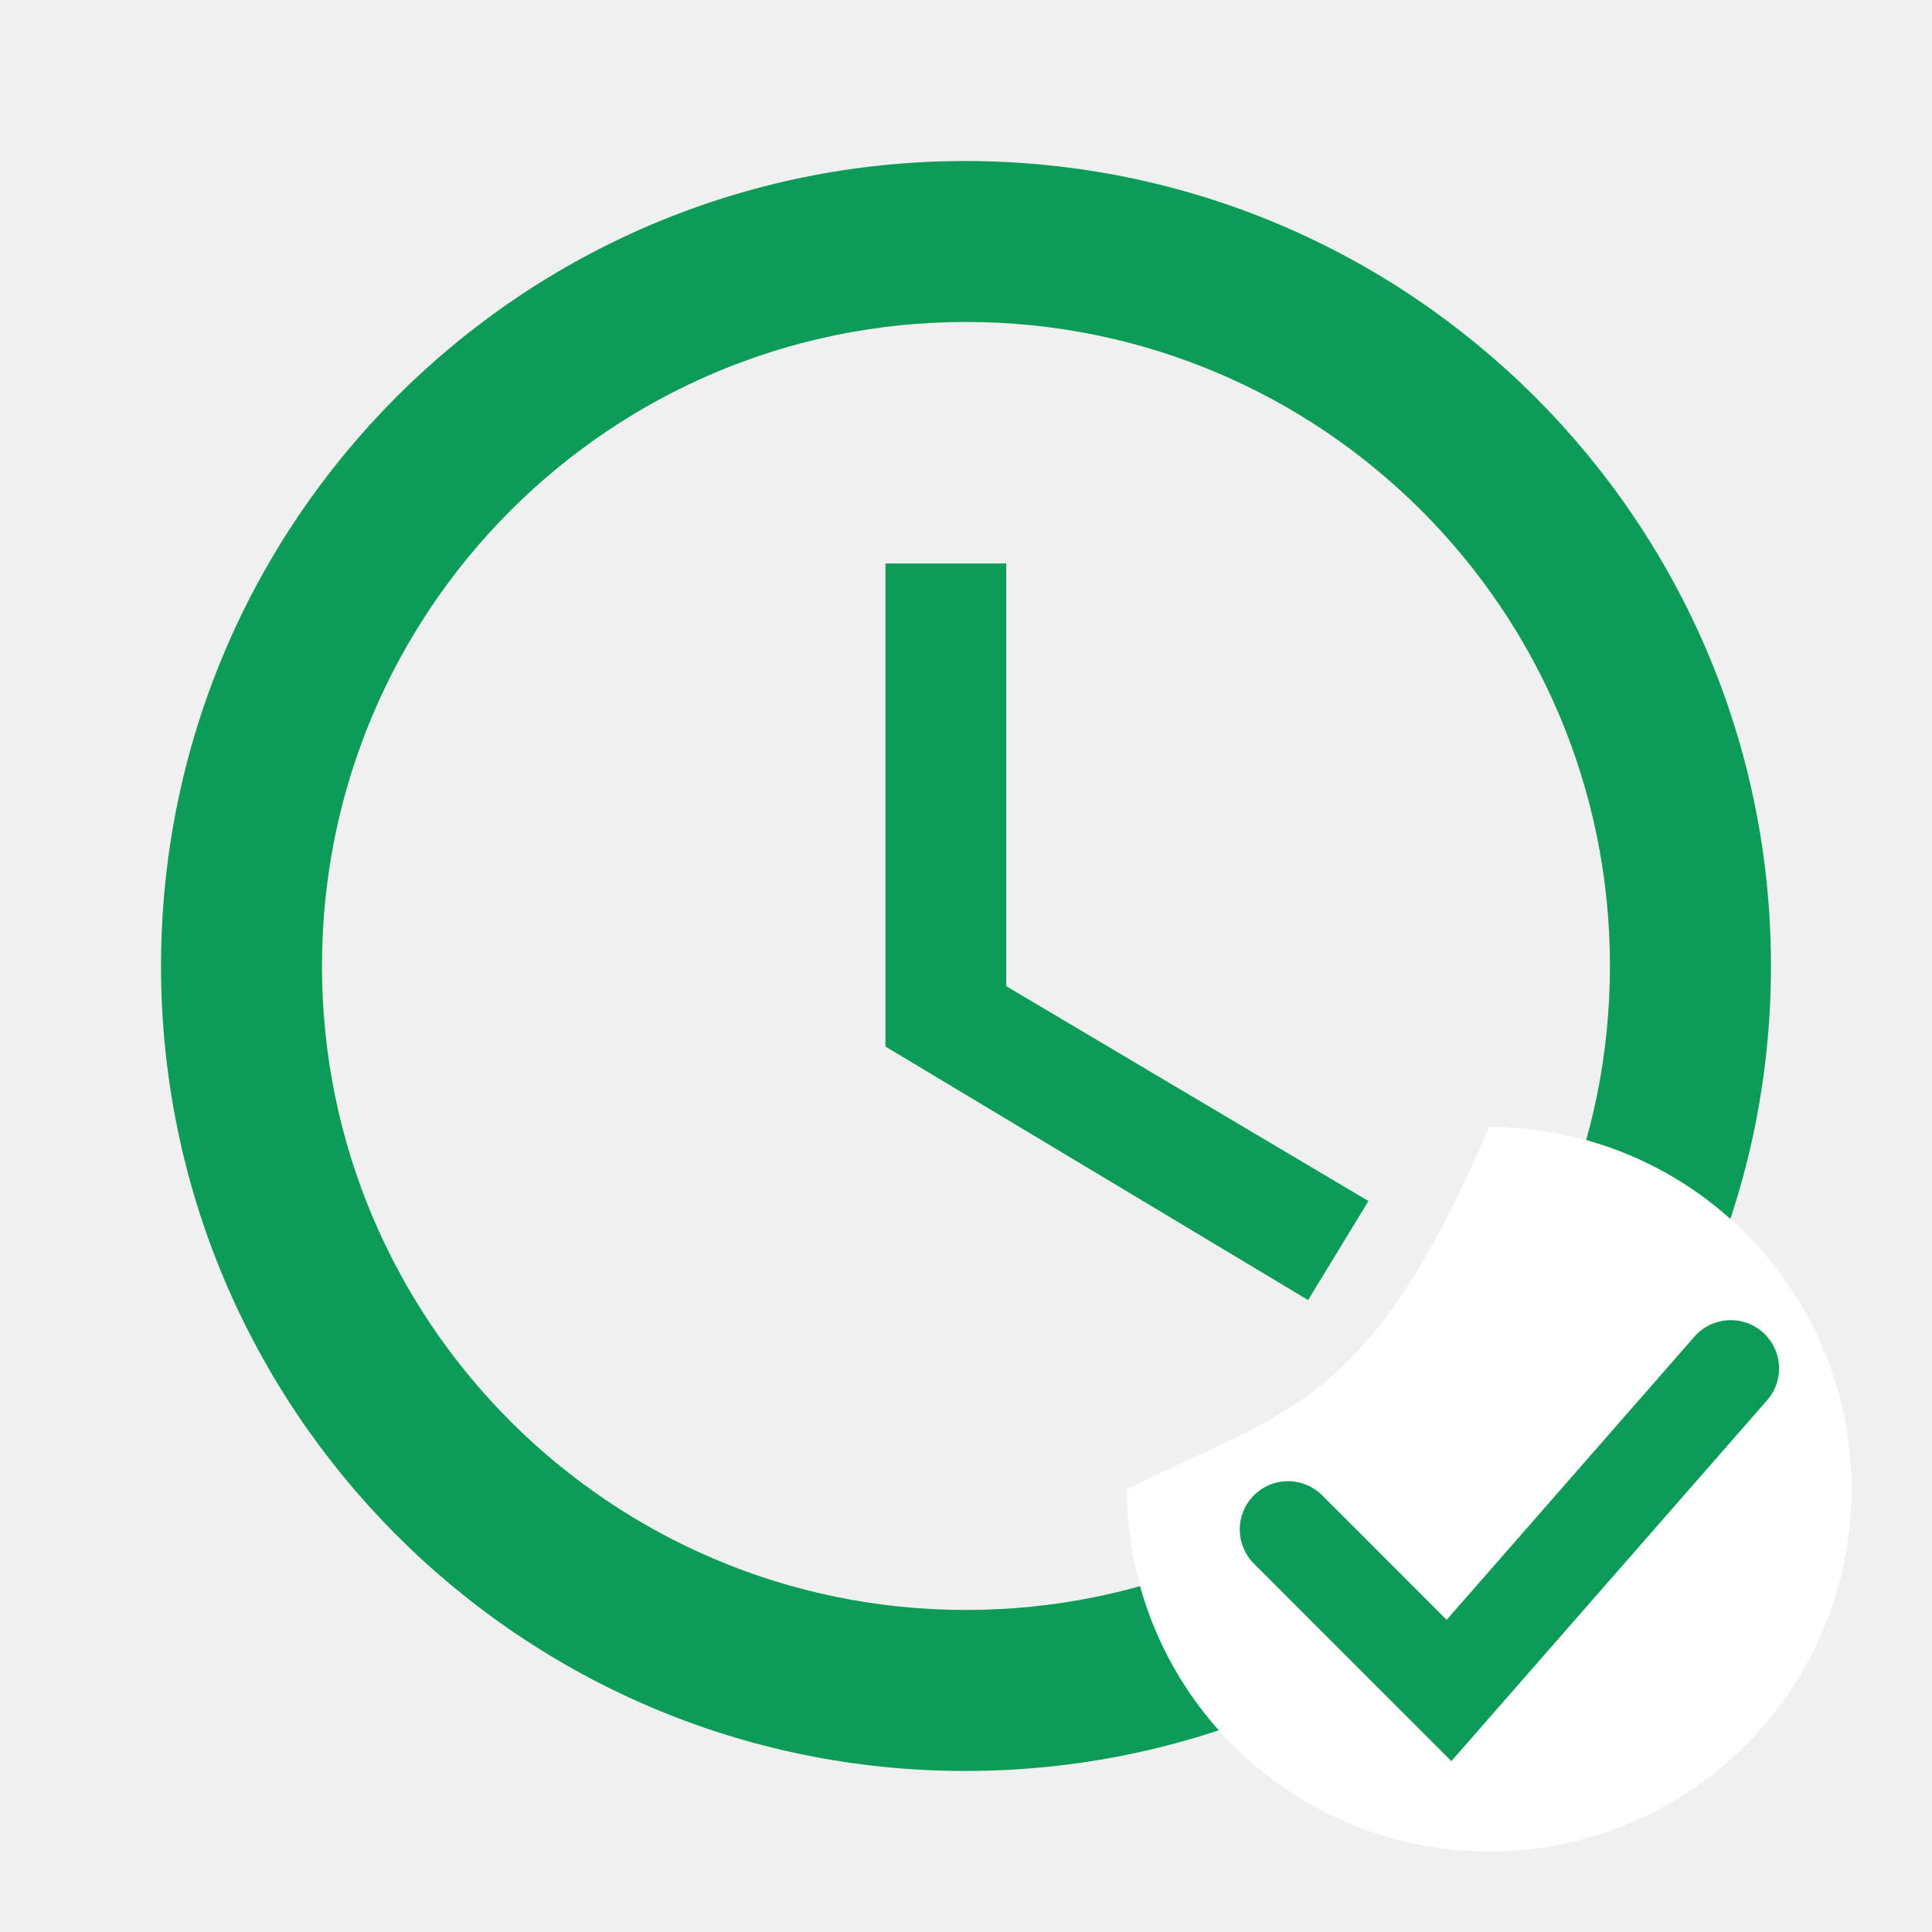
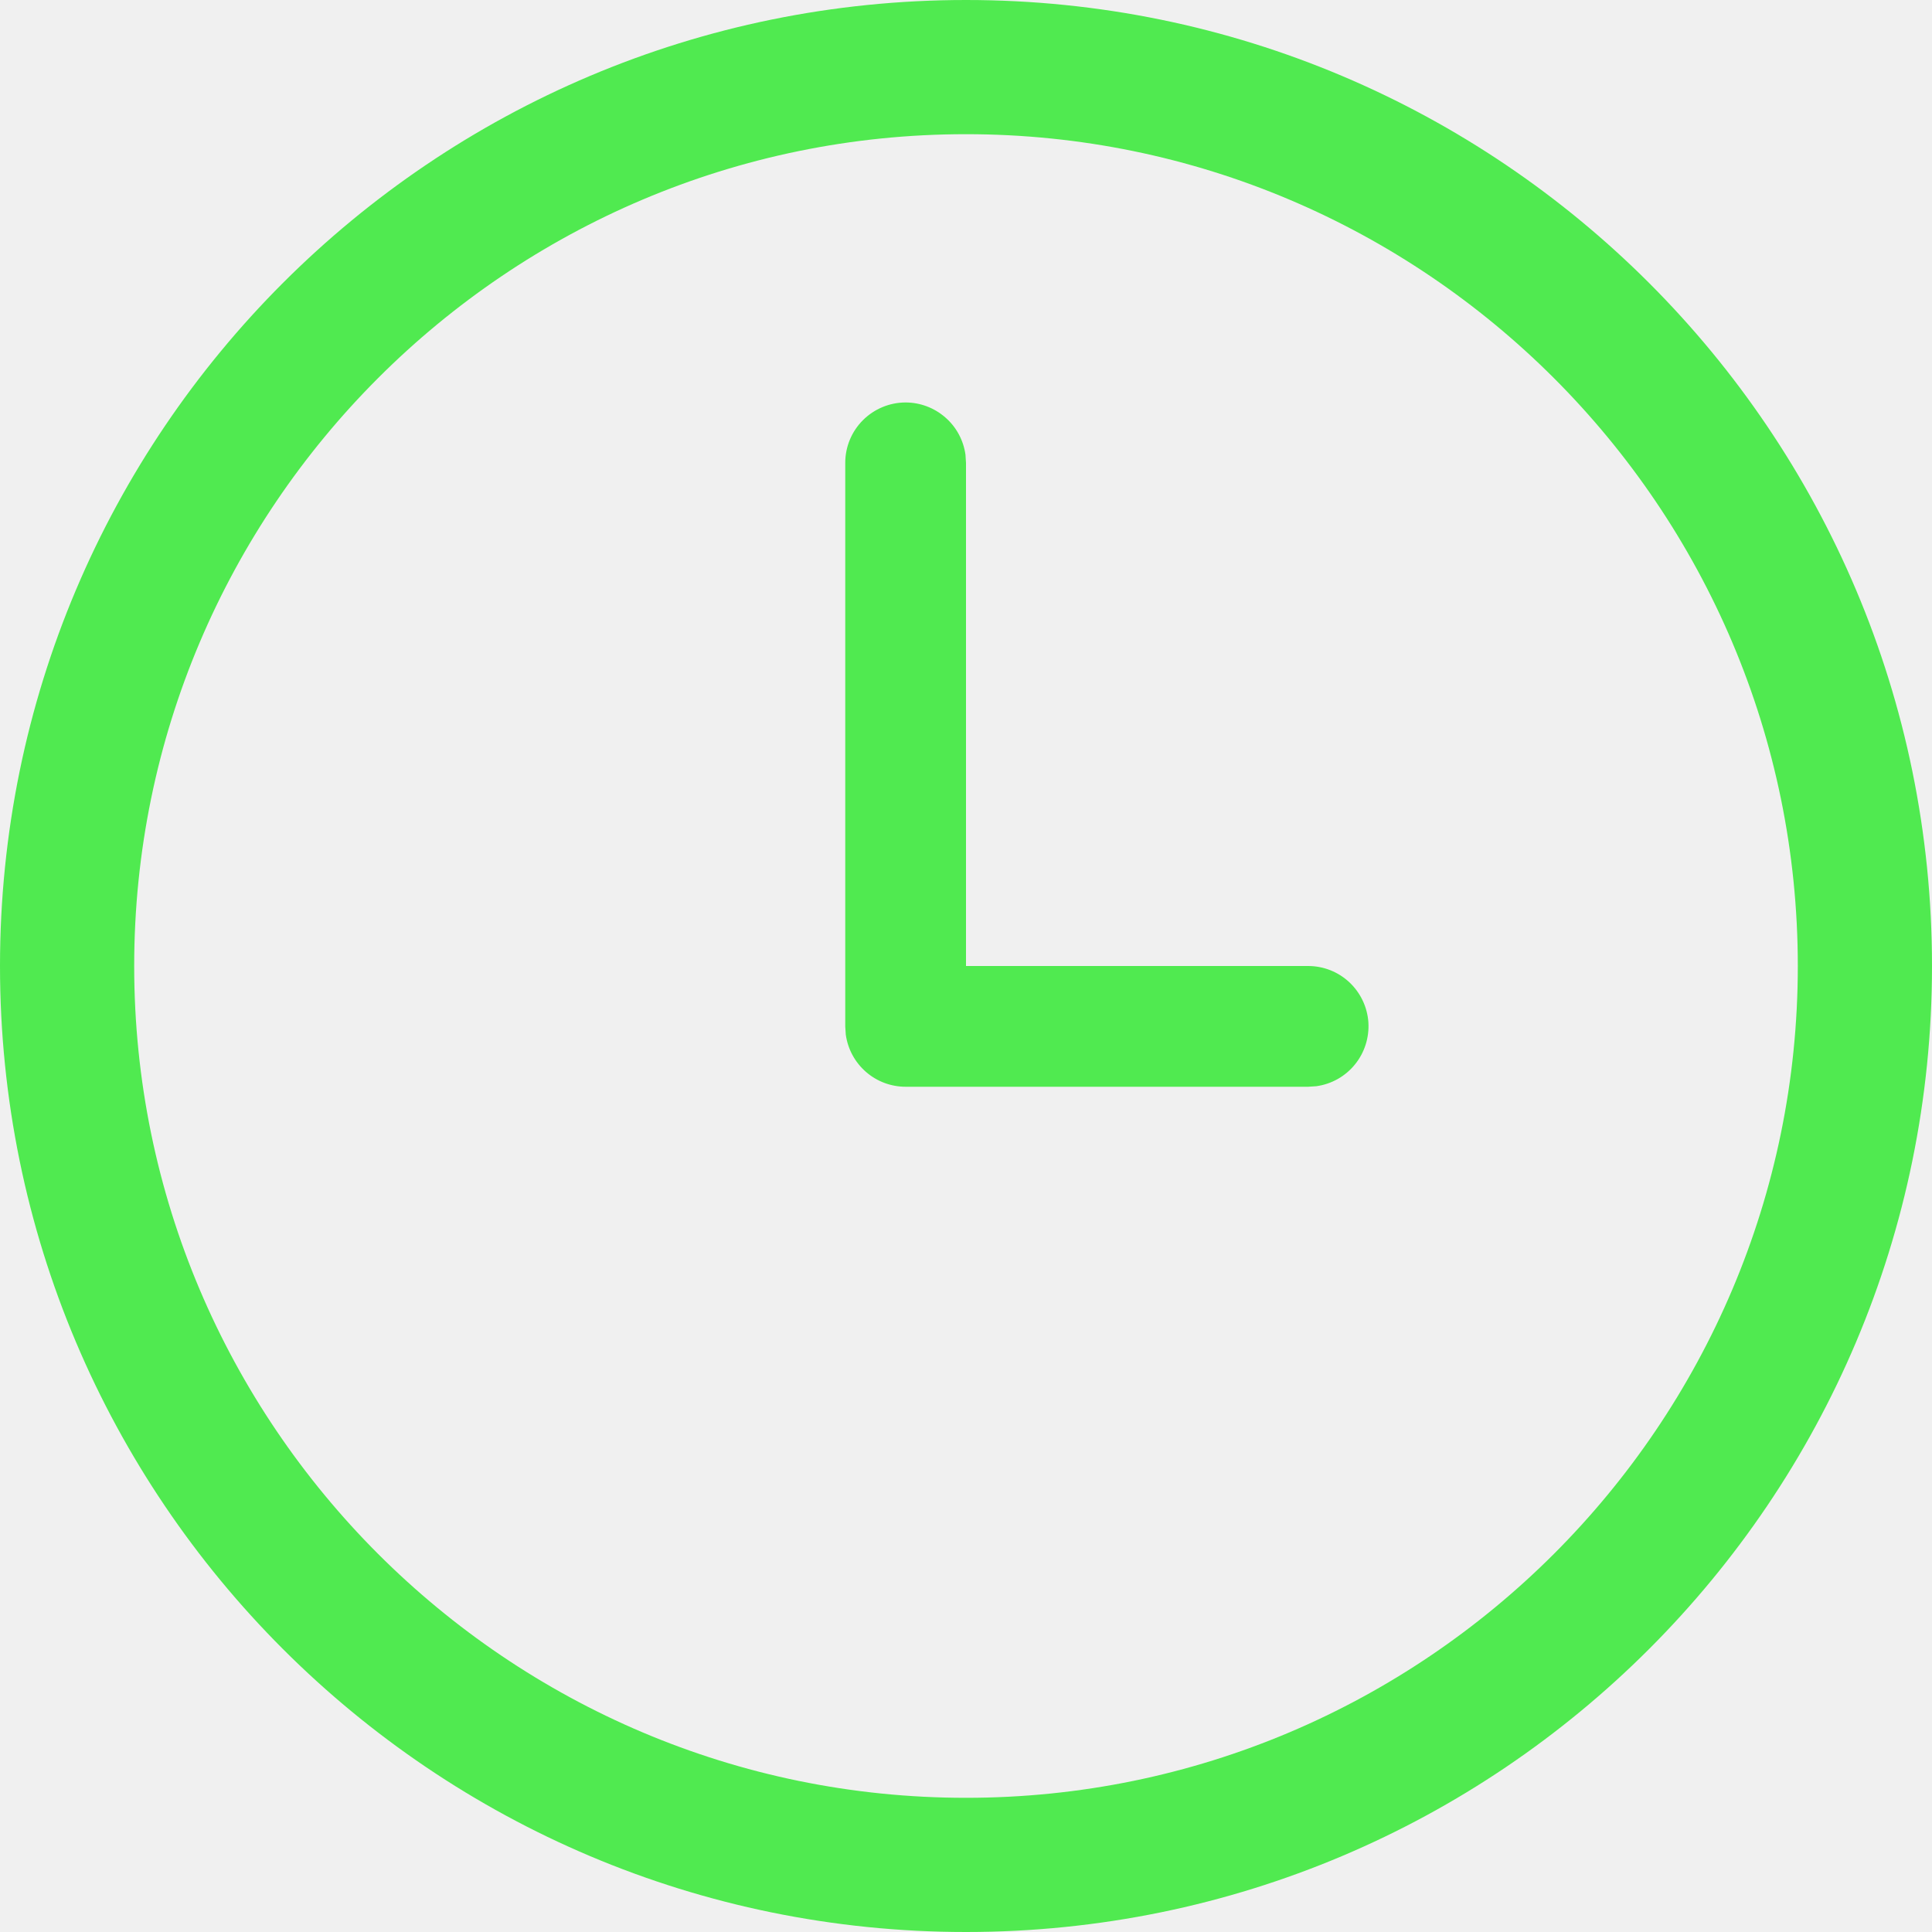
- <svg xmlns="http://www.w3.org/2000/svg" width="26" height="26" viewBox="0 0 26 26" fill="none">
-   <path d="M12.989 2.167C7.009 2.167 2.167 7.02 2.167 13C2.167 18.98 7.009 23.833 12.989 23.833C18.98 23.833 23.833 18.98 23.833 13C23.833 7.02 18.98 2.167 12.989 2.167ZM13 21.666C8.211 21.666 4.333 17.788 4.333 13C4.333 8.211 8.211 4.333 13 4.333C17.788 4.333 21.666 8.211 21.666 13C21.666 17.788 17.788 21.666 13 21.666Z" fill="#0D9C57" />
-   <path d="M13.541 7.583H11.916V14.084L17.604 17.496L18.416 16.163L13.541 13.271V7.583Z" fill="#0D9C57" />
-   <path d="M24.916 20.041C24.916 22.734 22.734 24.916 20.041 24.916C17.349 24.916 15.166 22.734 15.166 20.041C17.333 18.958 18.416 18.958 20.041 15.166C22.734 15.166 24.916 17.349 24.916 20.041Z" fill="white" />
-   <path d="M17.334 20.583L19.5 22.75L23.292 18.416" stroke="#0D9C57" stroke-width="1.3" stroke-linecap="round" />
+ <svg xmlns="http://www.w3.org/2000/svg" width="22" height="22" viewBox="0 0 22 22" fill="none">
+   <path d="M11 0C17.075 0 22 4.925 22 11C22 17.075 17.075 22 11 22C4.925 22 0 17.075 0 11C0 4.925 4.925 0 11 0ZM11 1.528C5.777 1.528 1.528 5.777 1.528 11C1.528 16.223 5.777 20.472 11 20.472C16.223 20.472 20.472 16.223 20.472 11C20.472 5.777 16.223 1.528 11 1.528ZM10.312 4.583C10.479 4.583 10.639 4.644 10.764 4.753C10.89 4.862 10.971 5.013 10.994 5.177L11 5.271V11H14.896C15.07 11 15.238 11.066 15.365 11.185C15.492 11.304 15.57 11.467 15.582 11.641C15.593 11.814 15.539 11.986 15.429 12.121C15.319 12.257 15.162 12.345 14.989 12.369L14.896 12.375H10.312C10.146 12.375 9.986 12.315 9.861 12.206C9.735 12.096 9.654 11.946 9.631 11.781L9.625 11.688V5.271C9.625 5.088 9.697 4.914 9.826 4.785C9.955 4.656 10.13 4.583 10.312 4.583Z" fill="#50EA50" />
</svg>
